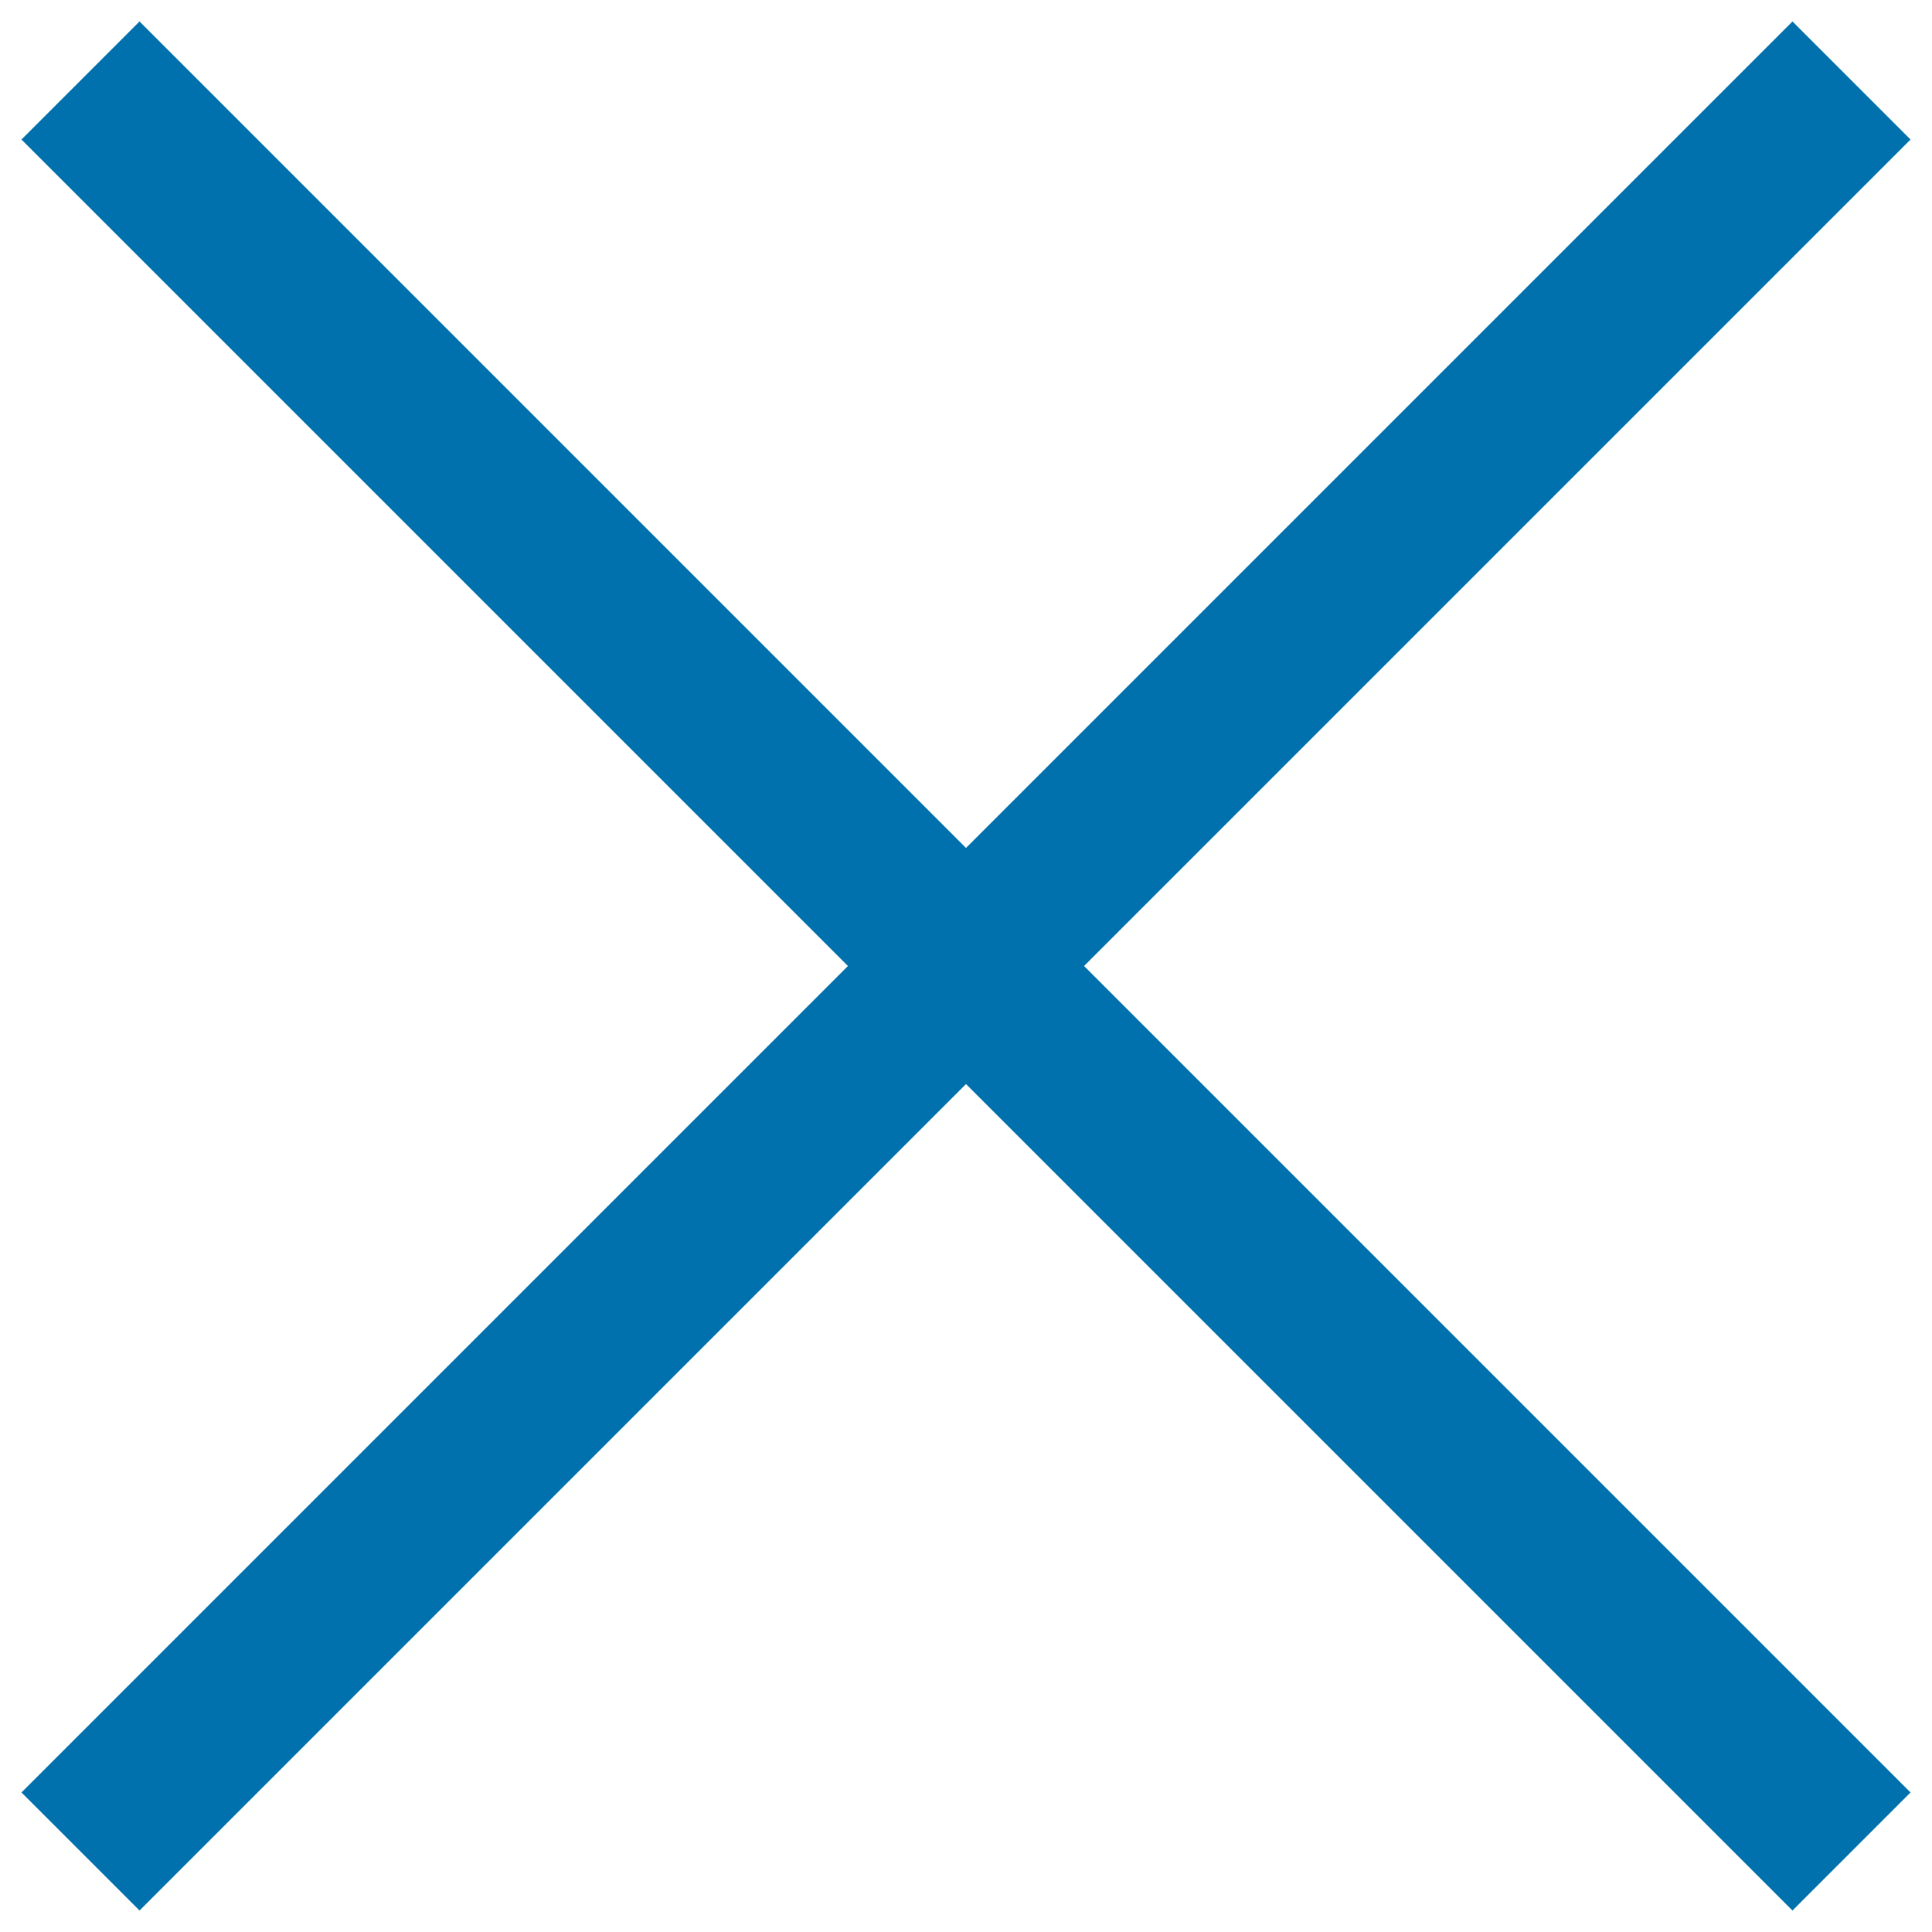
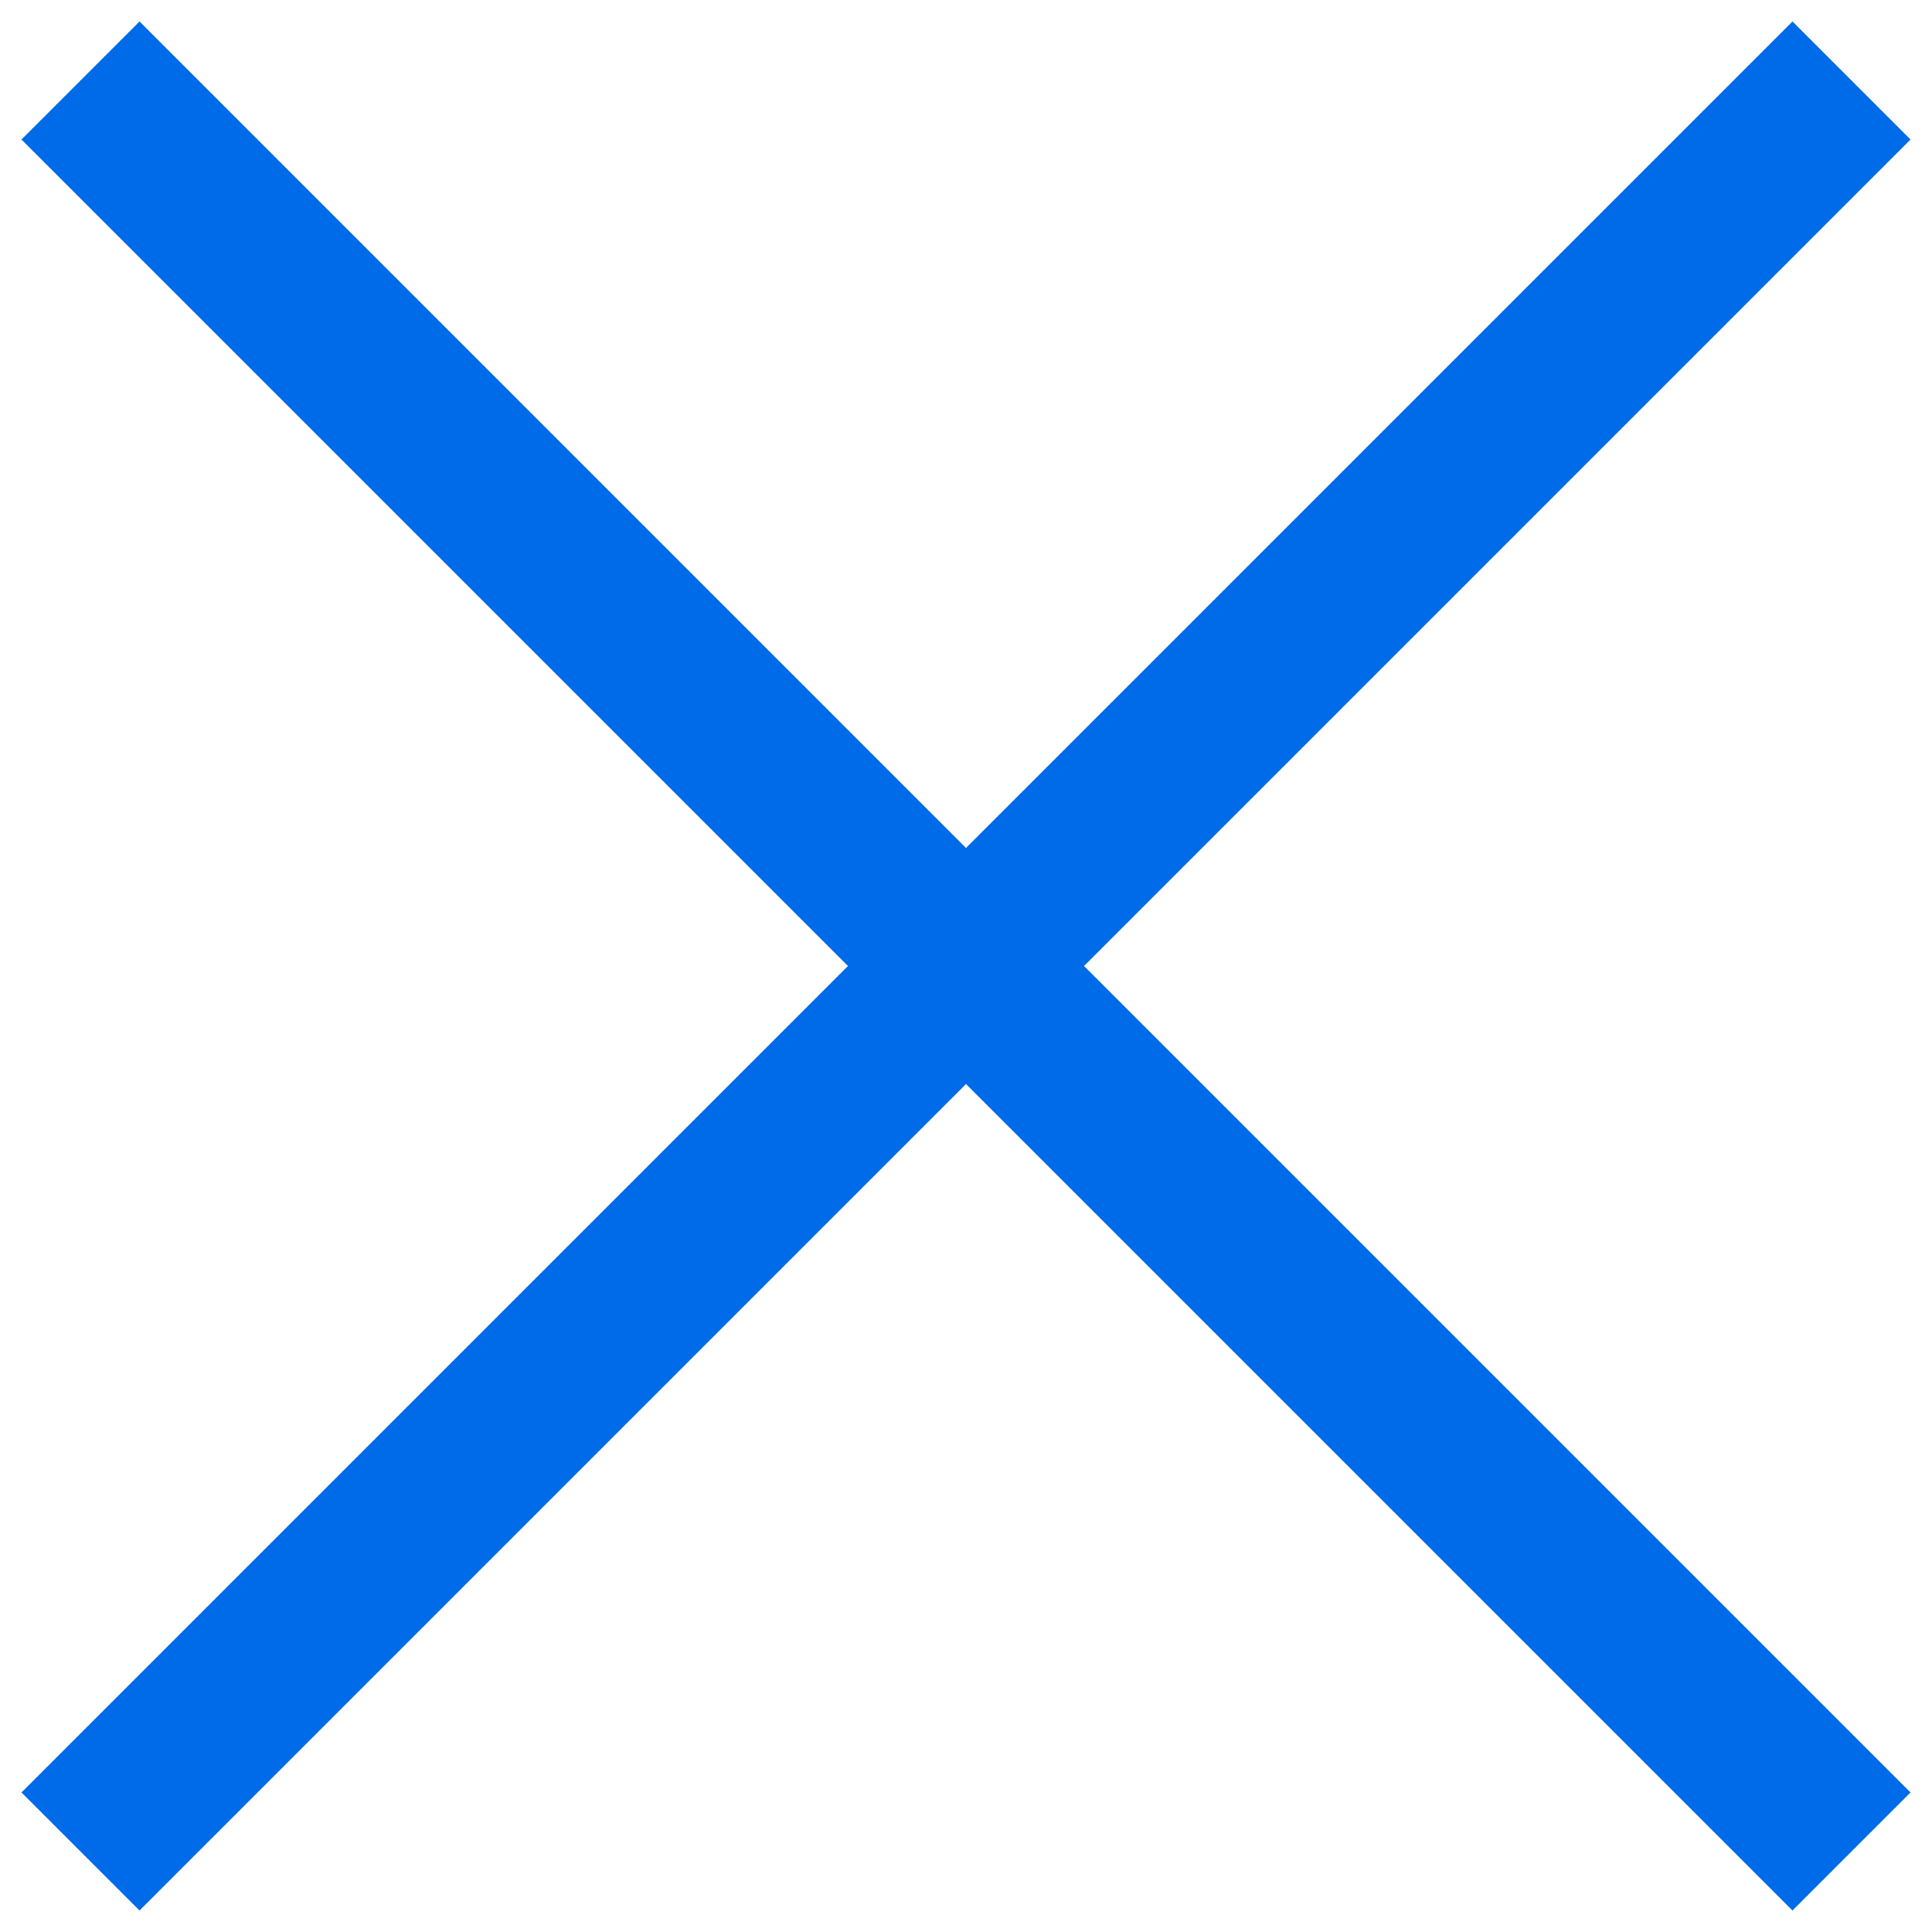
<svg xmlns="http://www.w3.org/2000/svg" version="1.1" id="Layer_1" x="0px" y="0px" viewBox="0 0 18 18" style="enable-background:new 0 0 18 18;" xml:space="preserve">
  <style type="text/css">
- 	.st0{fill:#0071AD;}
+ 	.st0{fill:#006BE9;}
</style>
  <g id="News-and-News-Search">
    <g id="news_mobile_results_advanced_search" transform="translate(-283, -17)">
      <g id="search">
        <g id="icons_x2F_interactive_x2F_24px_x2F_x-large" transform="translate(280, 14)">
          <g id="icons_x2F_interactive_x2F_24px_x2F_x" transform="translate(3, 3)">
            <g id="Combined-Shape">
              <path id="path-1_1_" class="st0" d="M9,10.1l-7.7,7.7l-1.1-1.1L7.9,9L0.2,1.3l1.1-1.1L9,7.9l7.7-7.7l1.1,1.1L10.1,9l7.7,7.7        l-1.1,1.1L9,10.1z" />
            </g>
          </g>
        </g>
      </g>
    </g>
  </g>
</svg>
